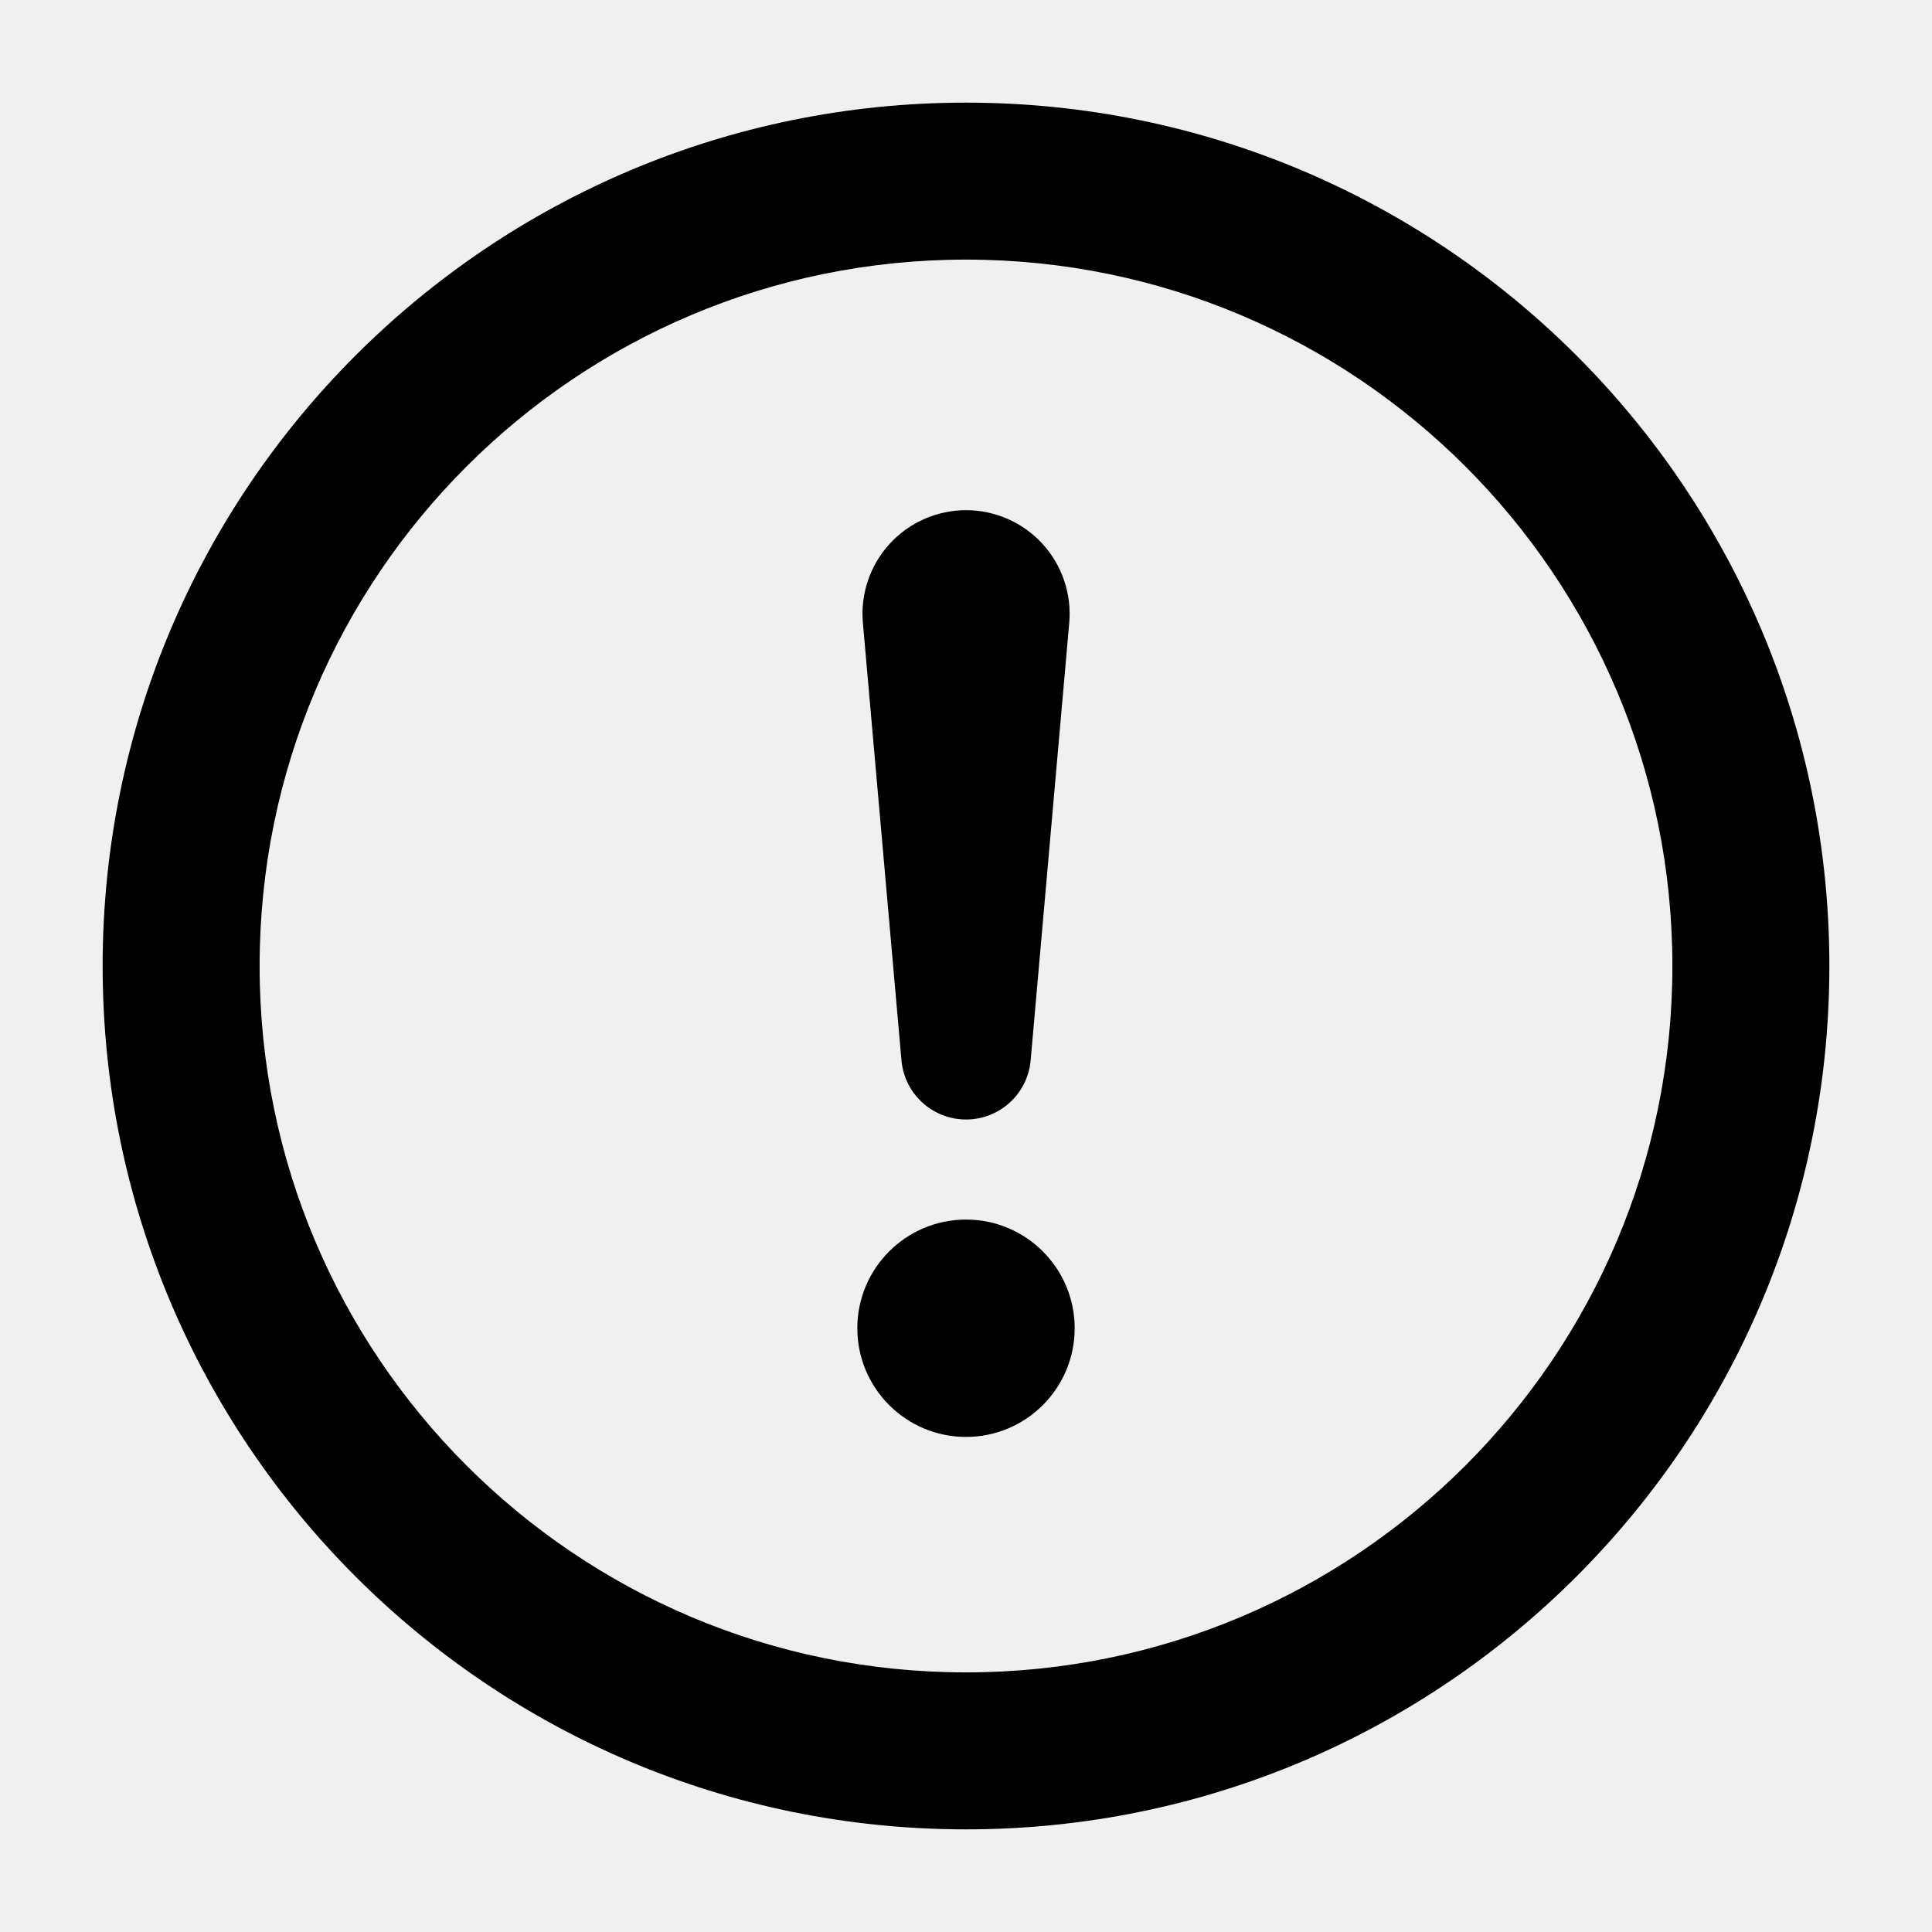
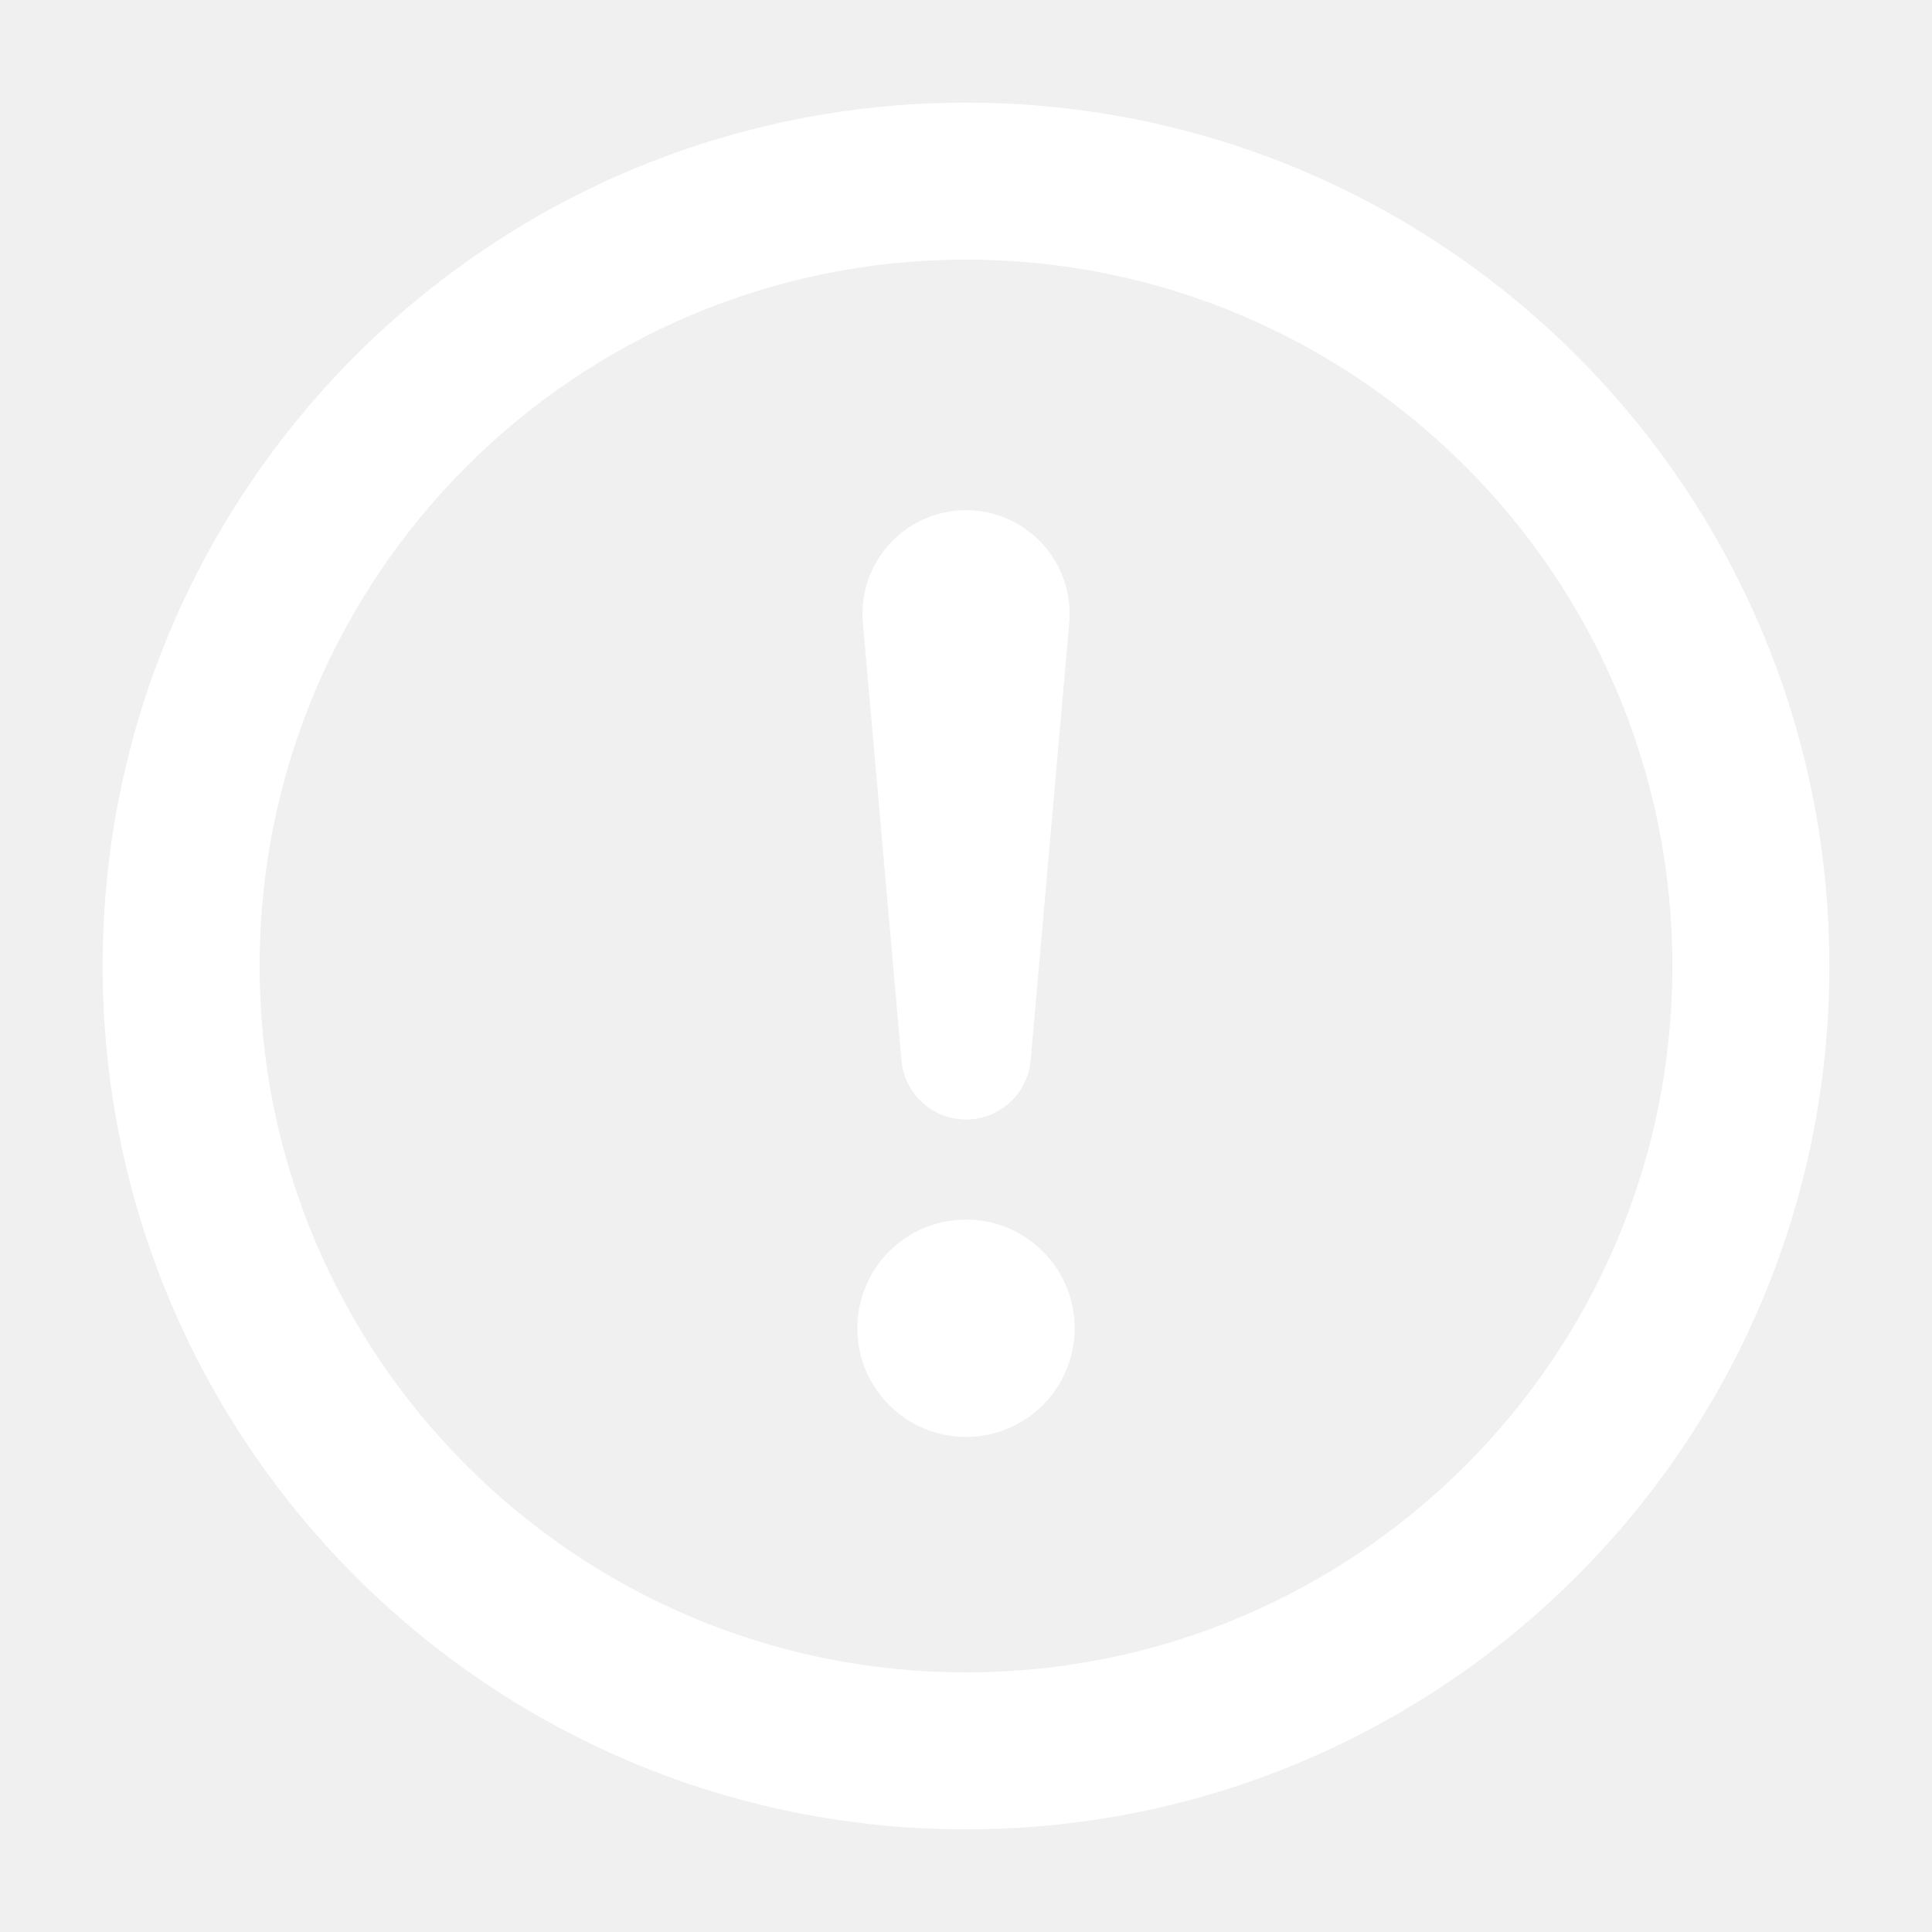
<svg xmlns="http://www.w3.org/2000/svg" width="16" height="16" fill="none">
-   <g clip-path="url(#error-circle-compact__a)" fill="#000">
+   <g clip-path="url(#error-circle-compact__a)" fill="#fff">
    <path d="M8 4.225a.858.858 0 0 0-.854.933l.32 3.628a.537.537 0 0 0 1.069 0l.32-3.628A.858.858 0 0 0 8 4.225ZM7.1 11a.9.9 0 1 1 1.8 0 .9.9 0 0 1-1.8 0Z" />
    <path fill-rule="evenodd" clip-rule="evenodd" d="M.85 8a7.15 7.15 0 1 1 14.3 0A7.15 7.15 0 0 1 .85 8ZM8 2.15a5.85 5.85 0 1 0 0 11.7 5.85 5.85 0 0 0 0-11.7Z" />
  </g>
  <defs>
    <clipPath id="error-circle-compact__a">
      <path fill="#fff" d="M0 0h16v16H0z" />
    </clipPath>
  </defs>
</svg>
